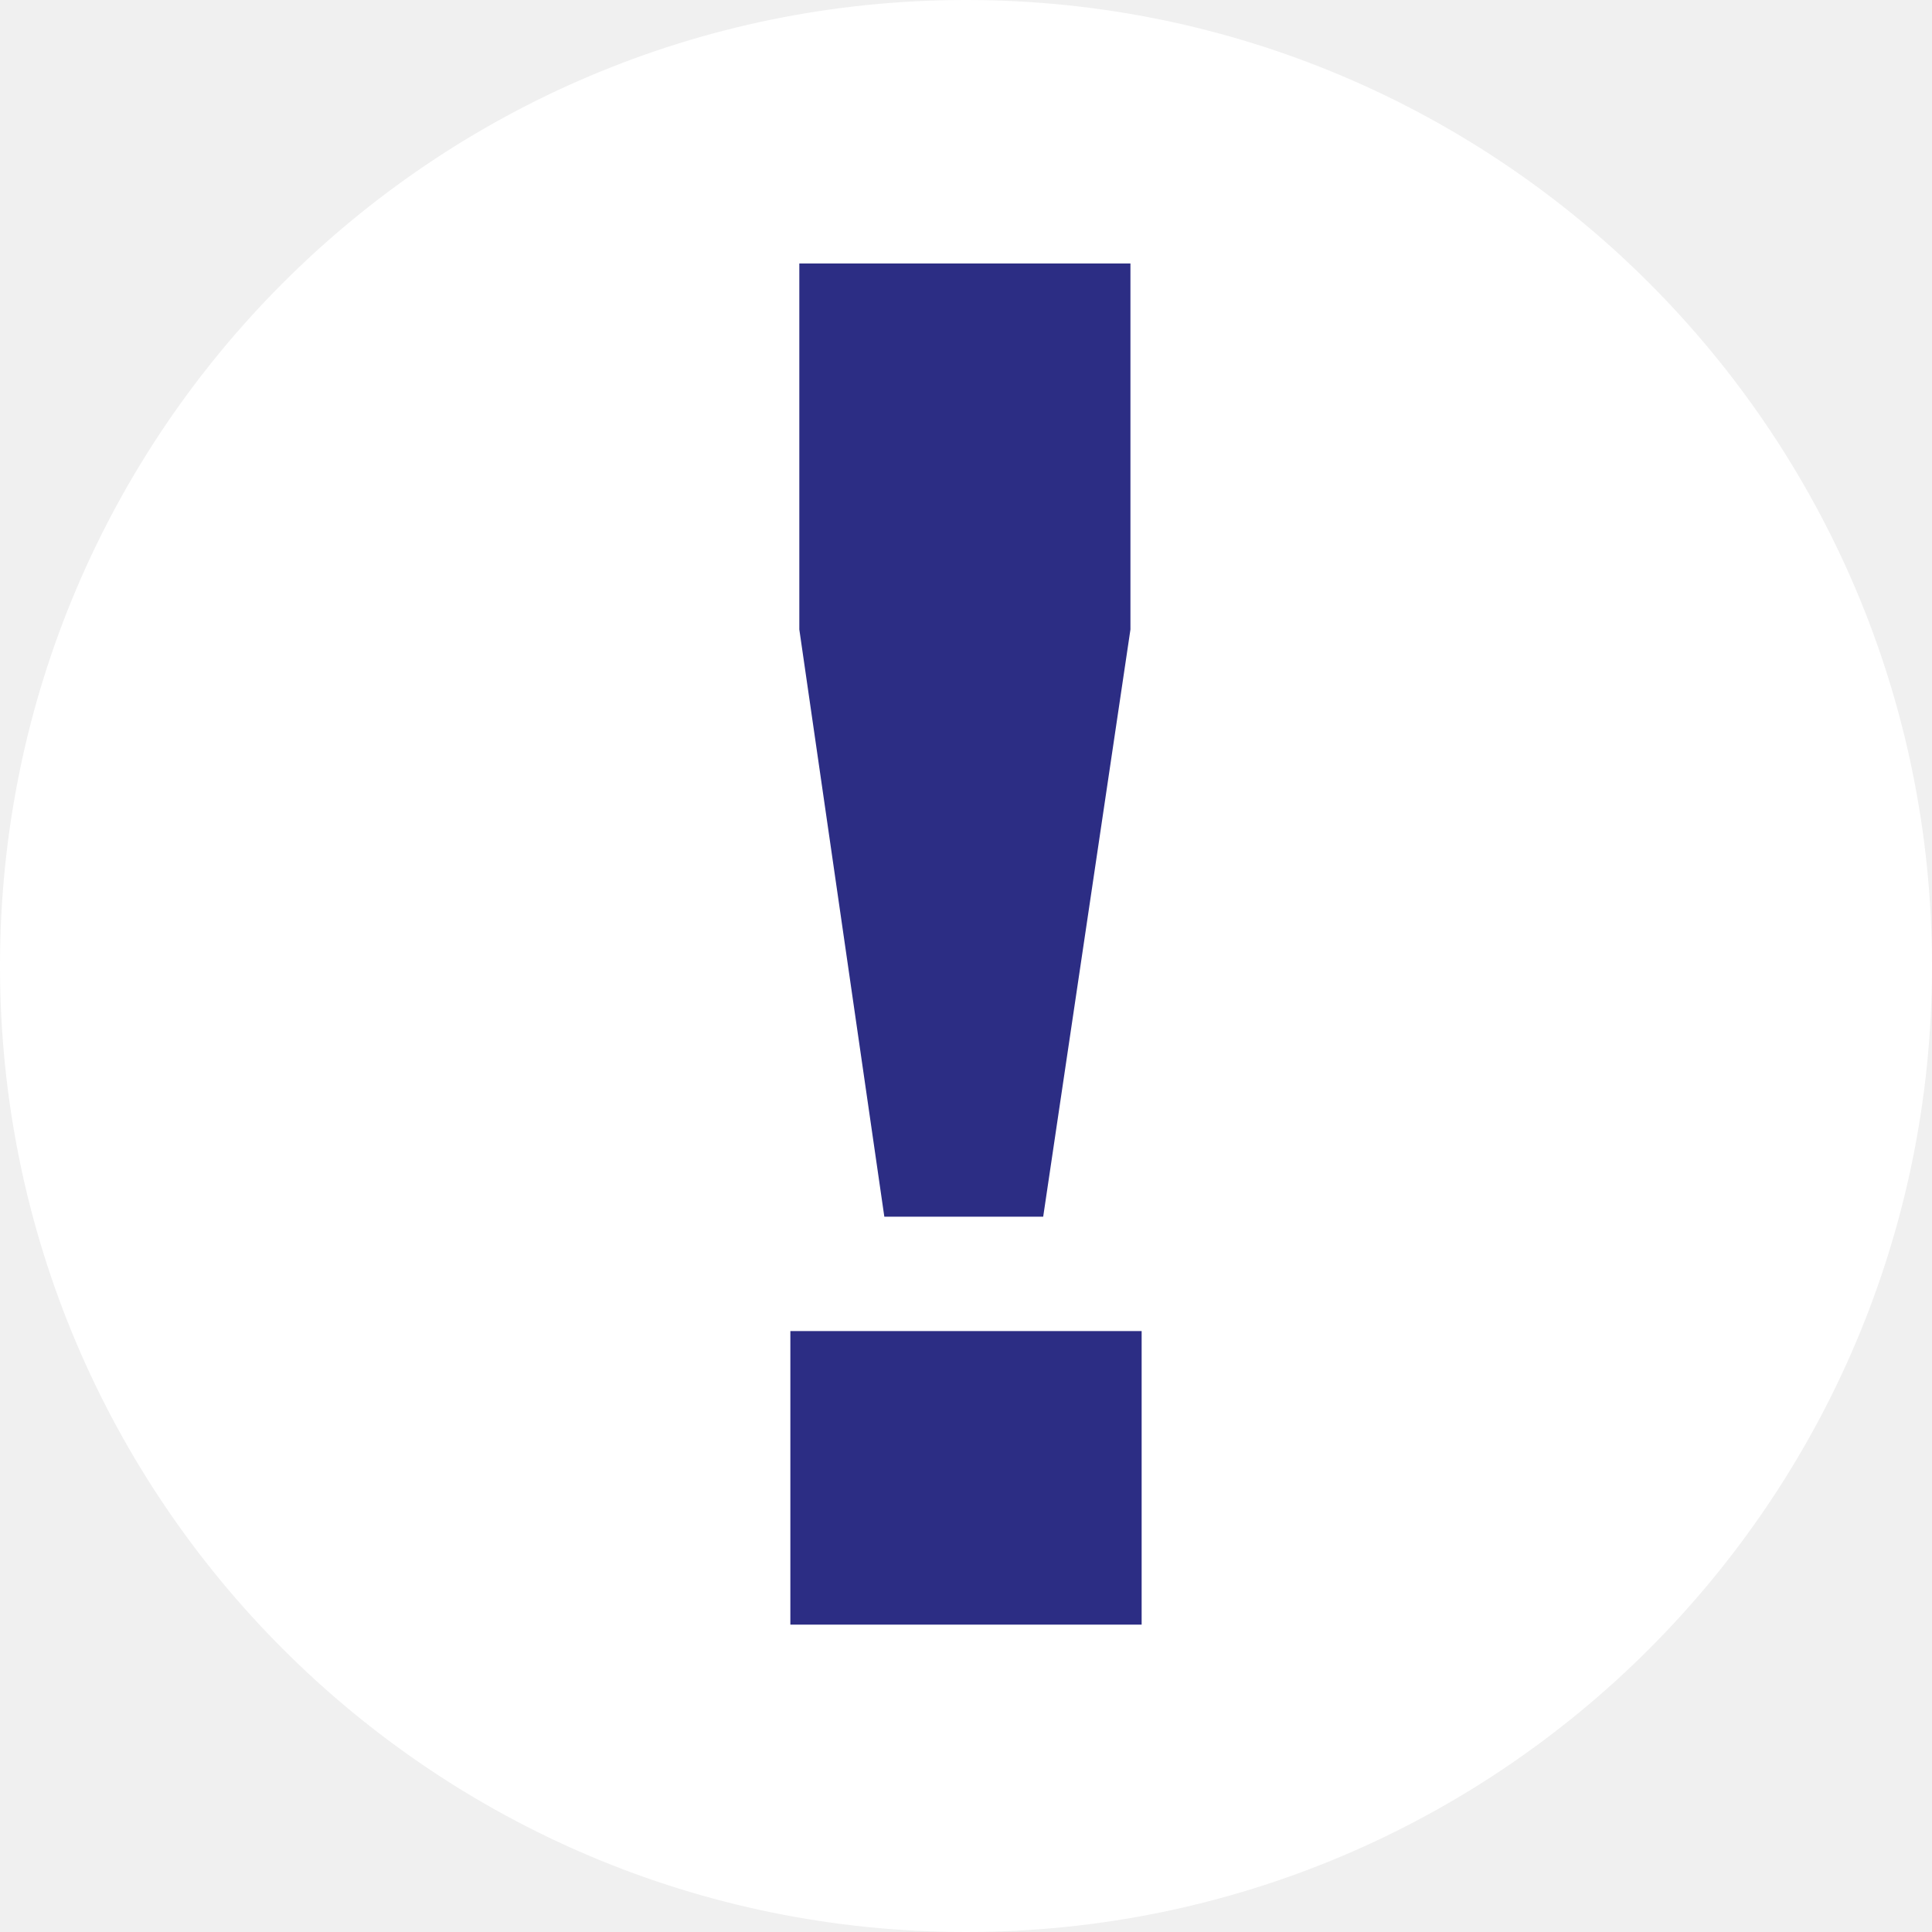
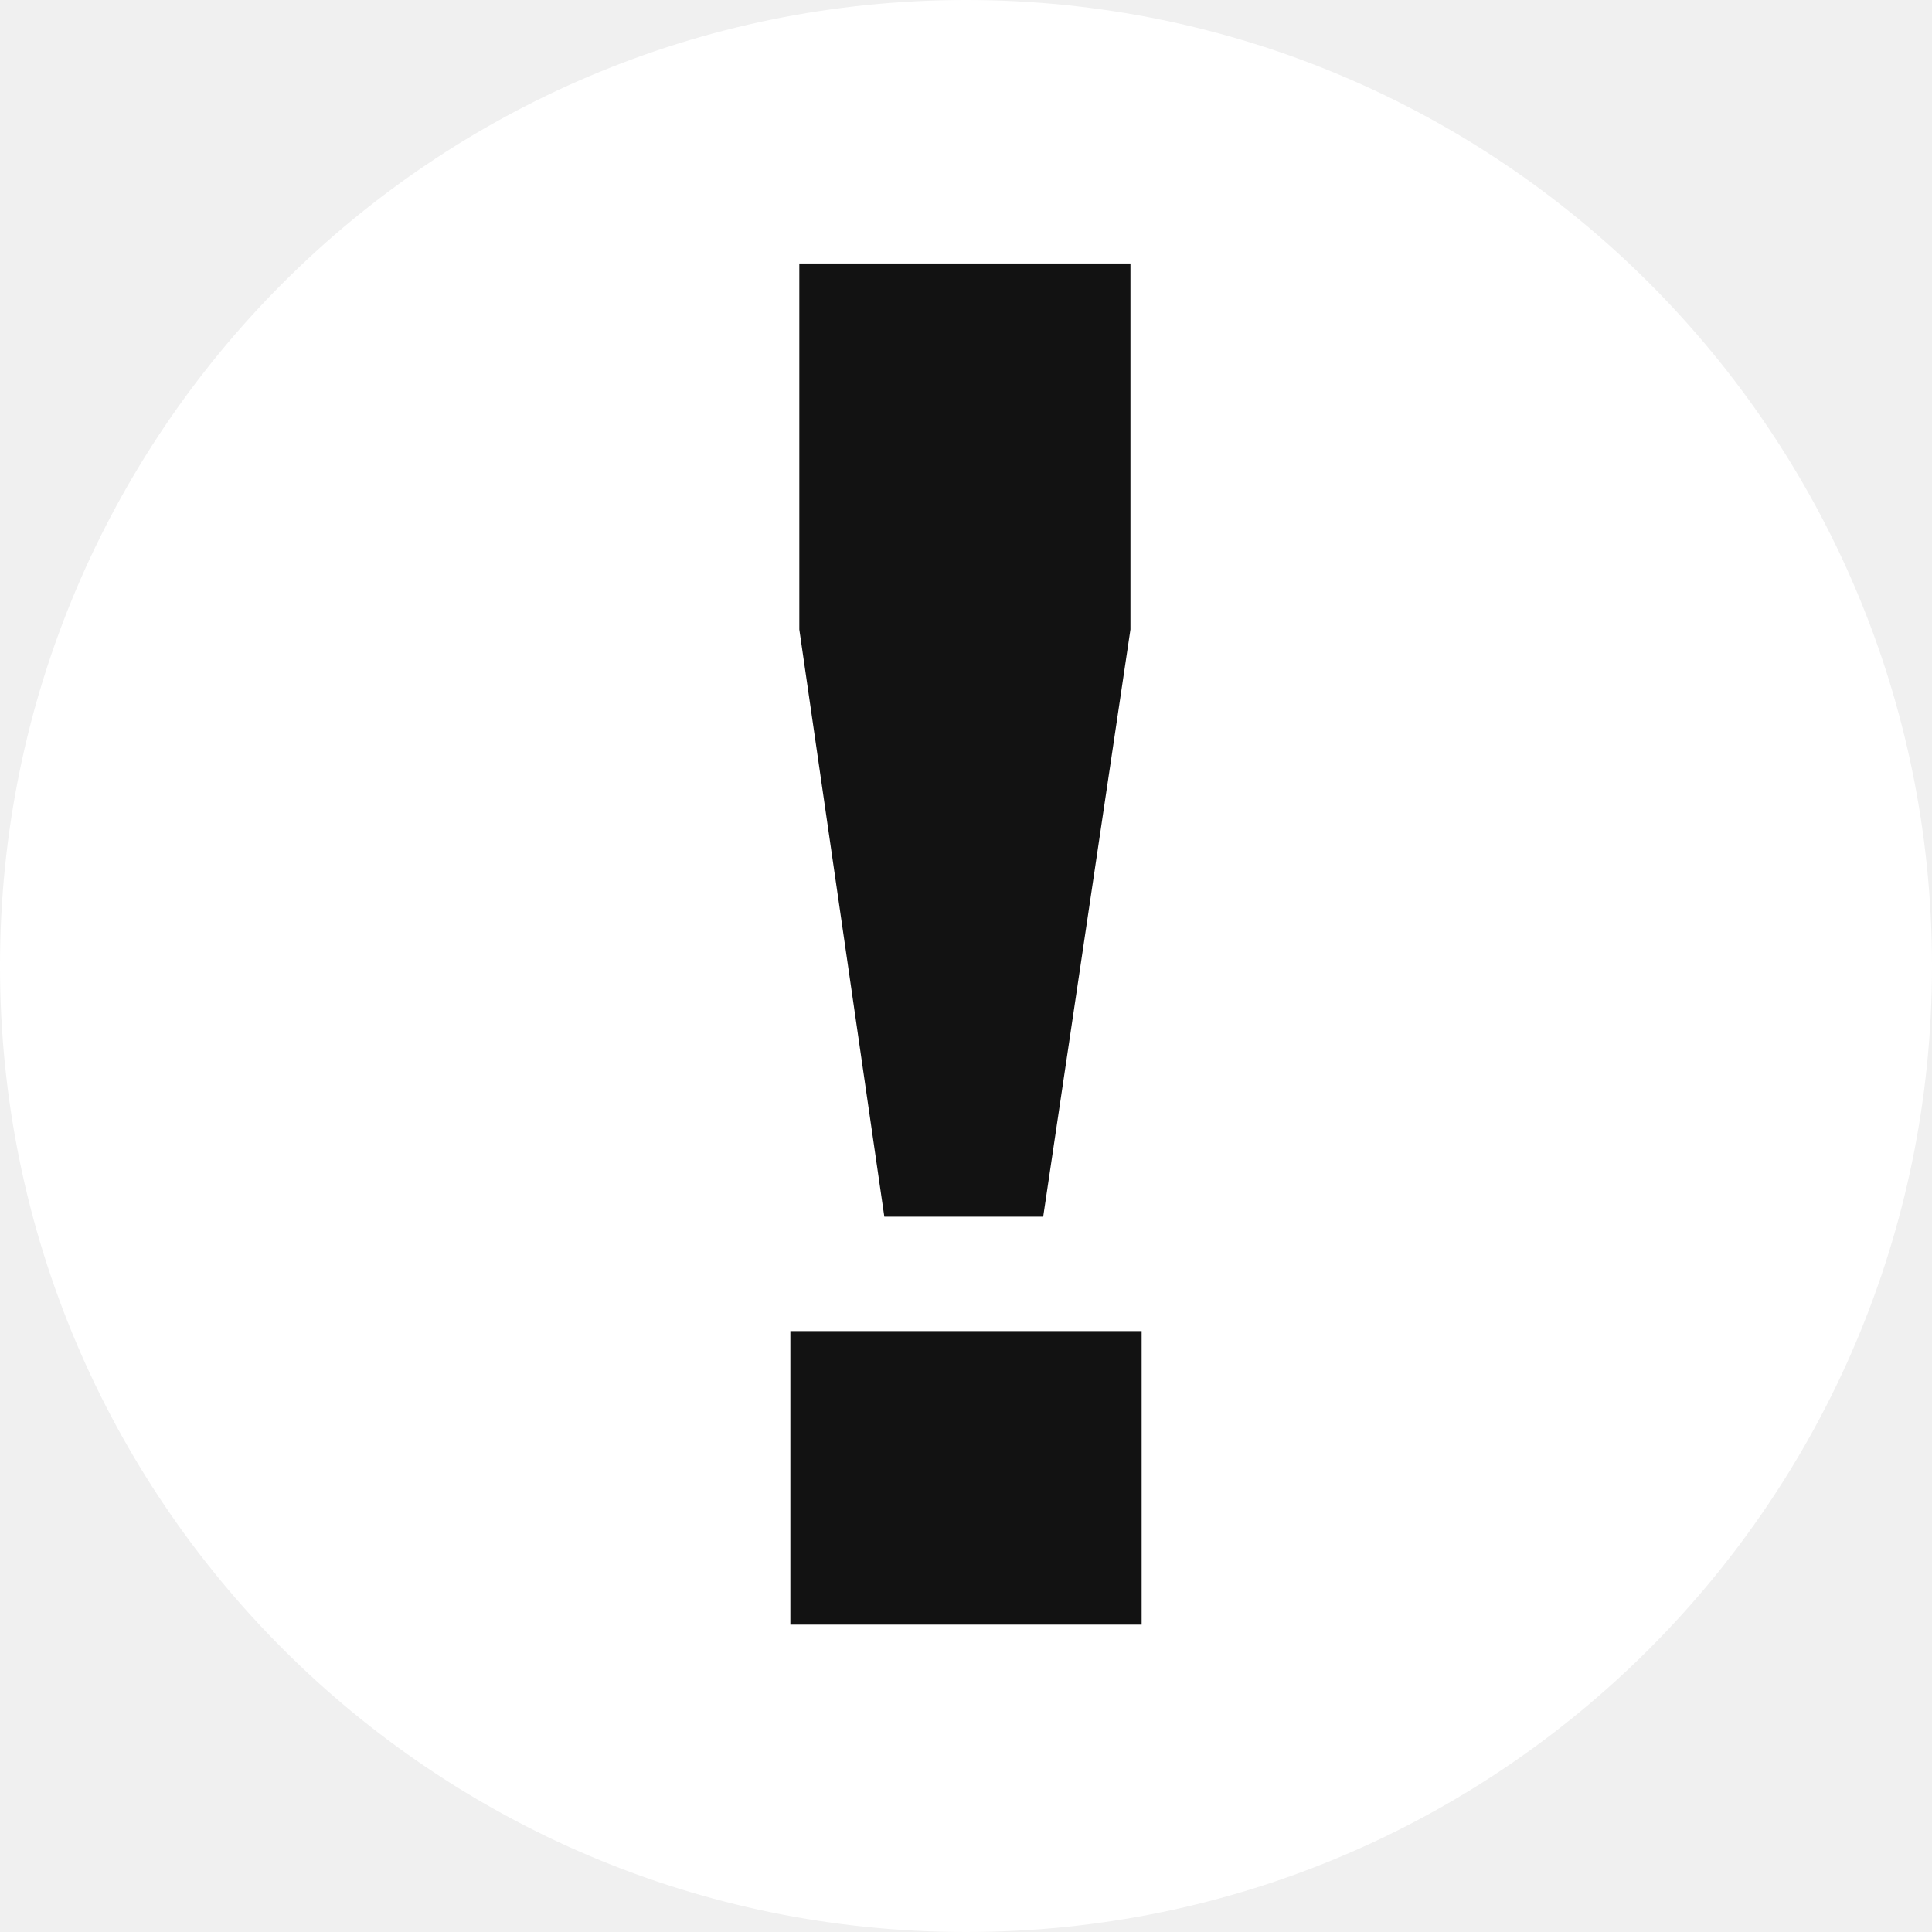
<svg xmlns="http://www.w3.org/2000/svg" width="44" height="44" viewBox="0 0 44 44" fill="none">
  <circle cx="22" cy="22" r="22" fill="white" />
-   <path d="M18 30.314V37H26V30.314H18ZM25.745 14.336V6H18.204V14.336L20.14 27.709H23.758L25.745 14.336Z" fill="#2C2D84" />
+   <path d="M18 30.314V37H26V30.314H18ZM25.745 14.336V6H18.204V14.336L20.14 27.709H23.758L25.745 14.336Z" fill="#121212" />
</svg>
